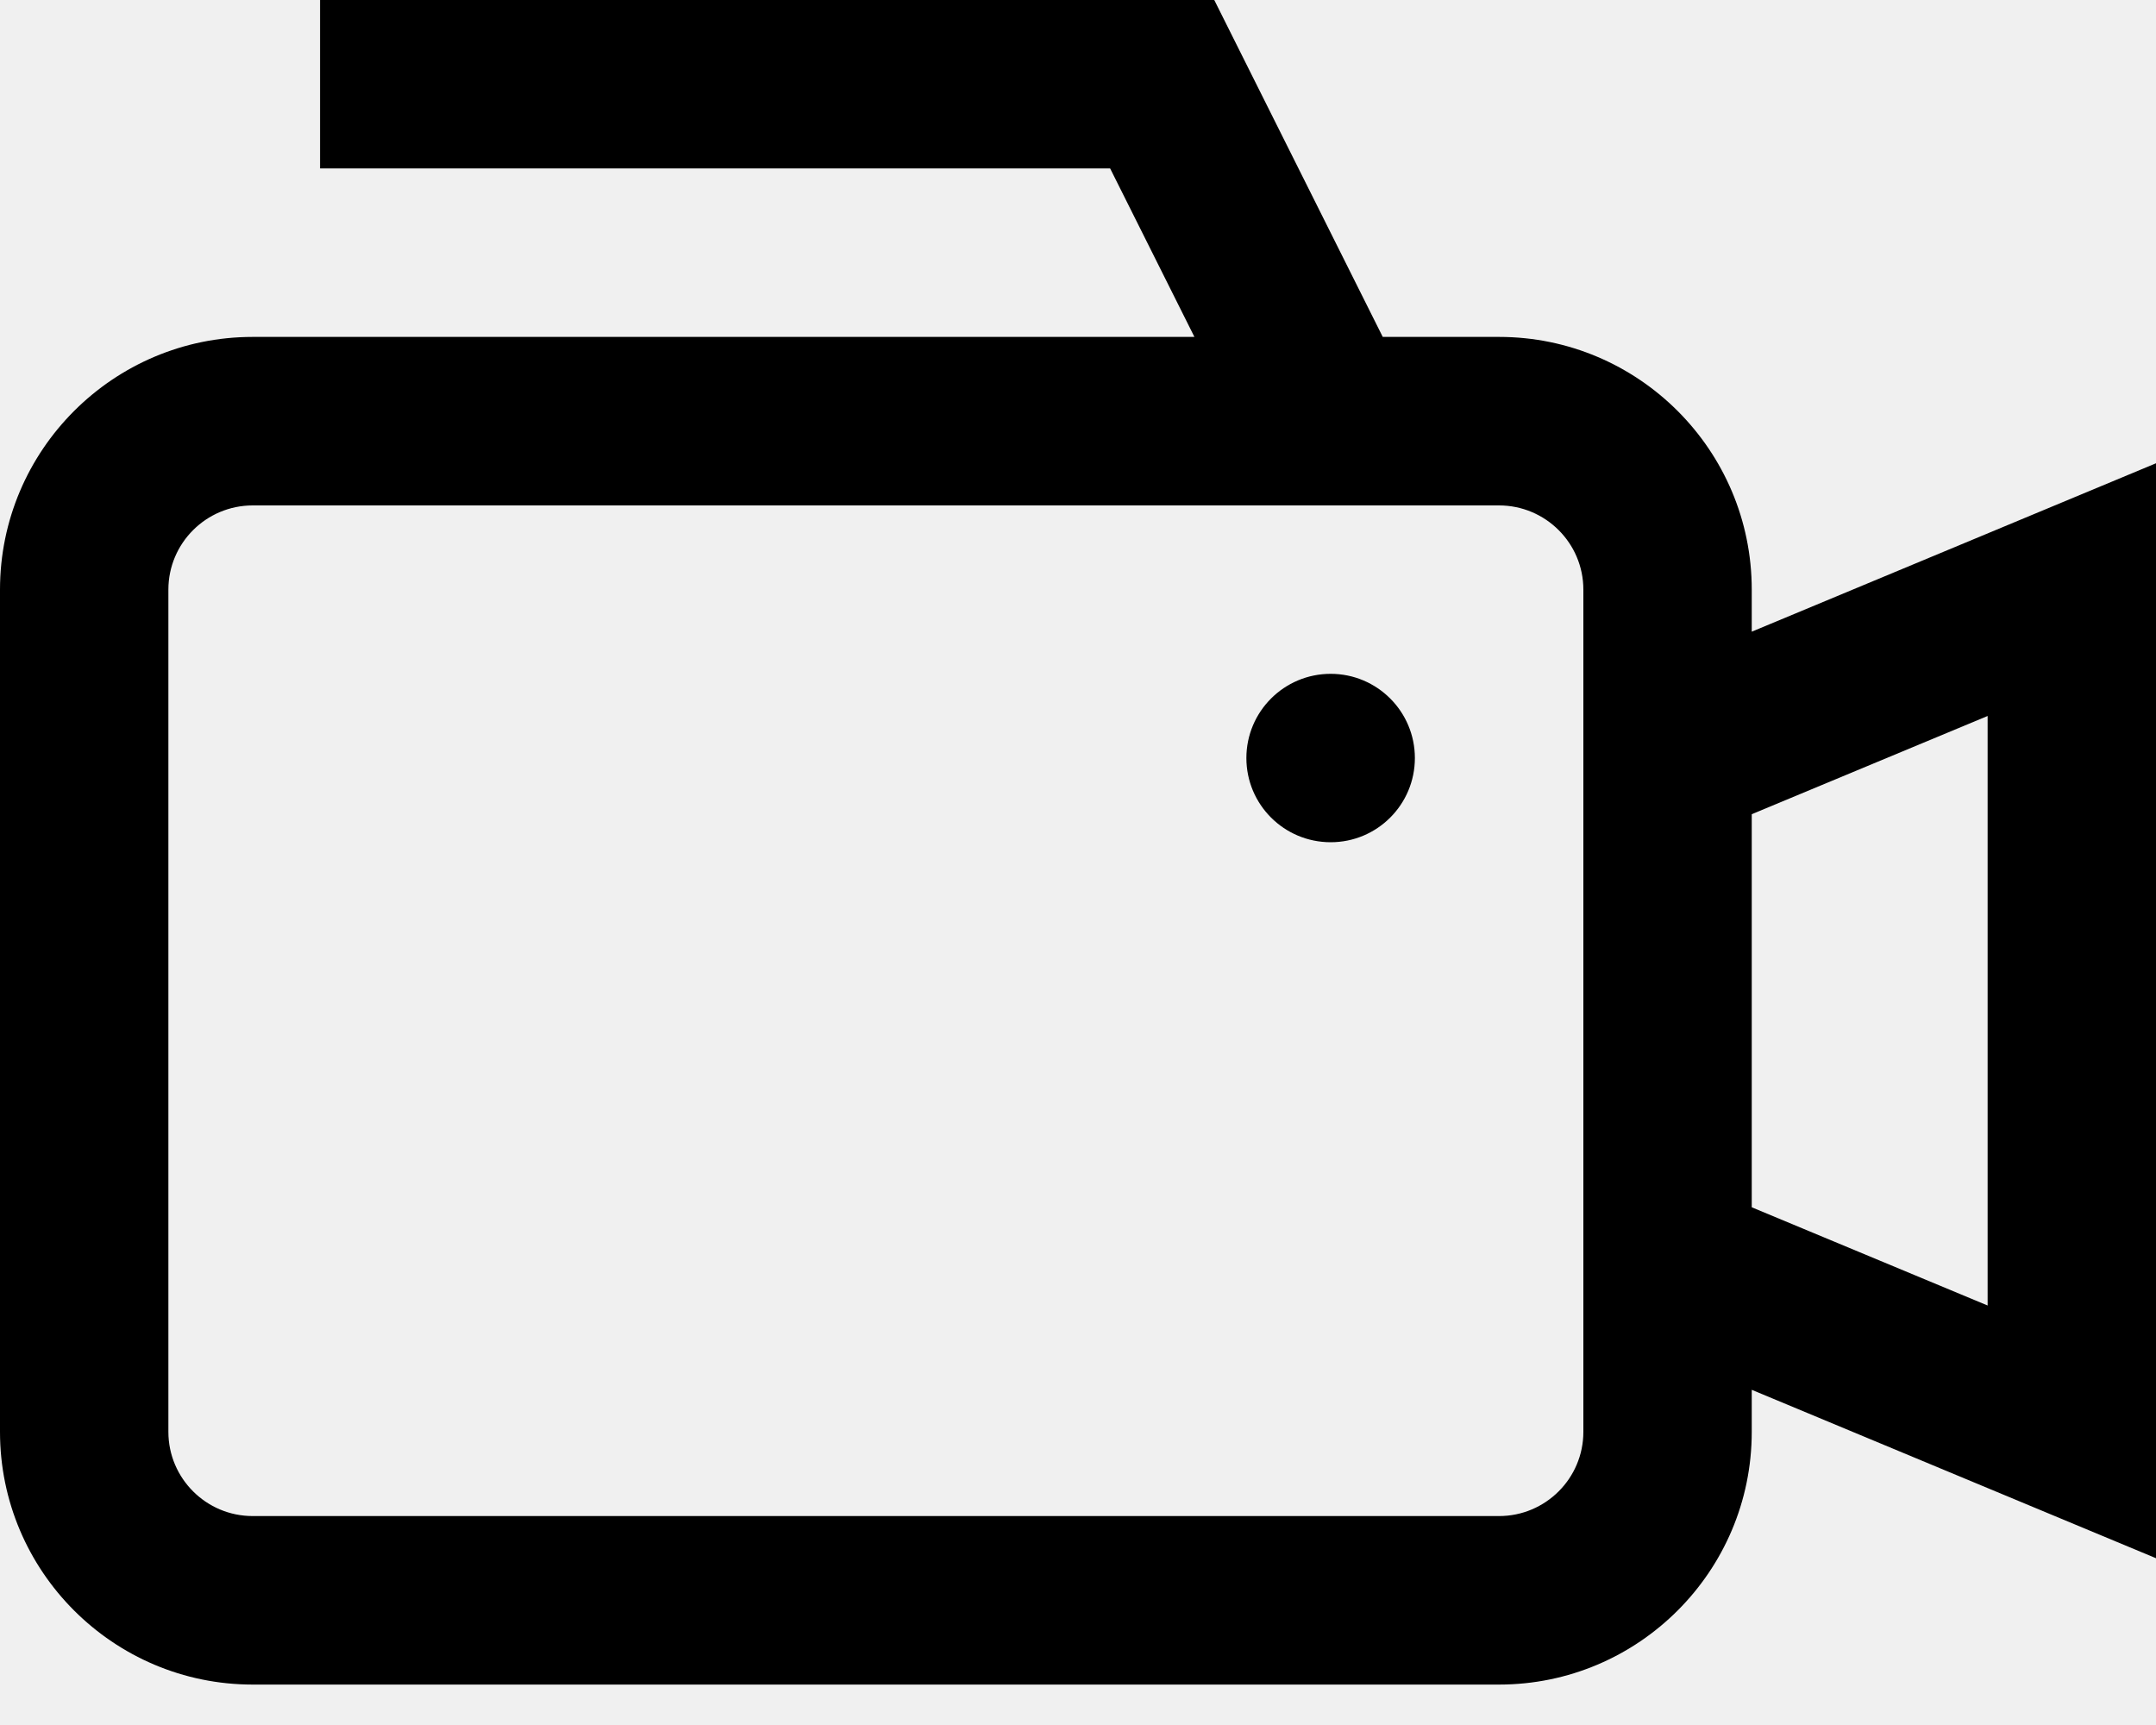
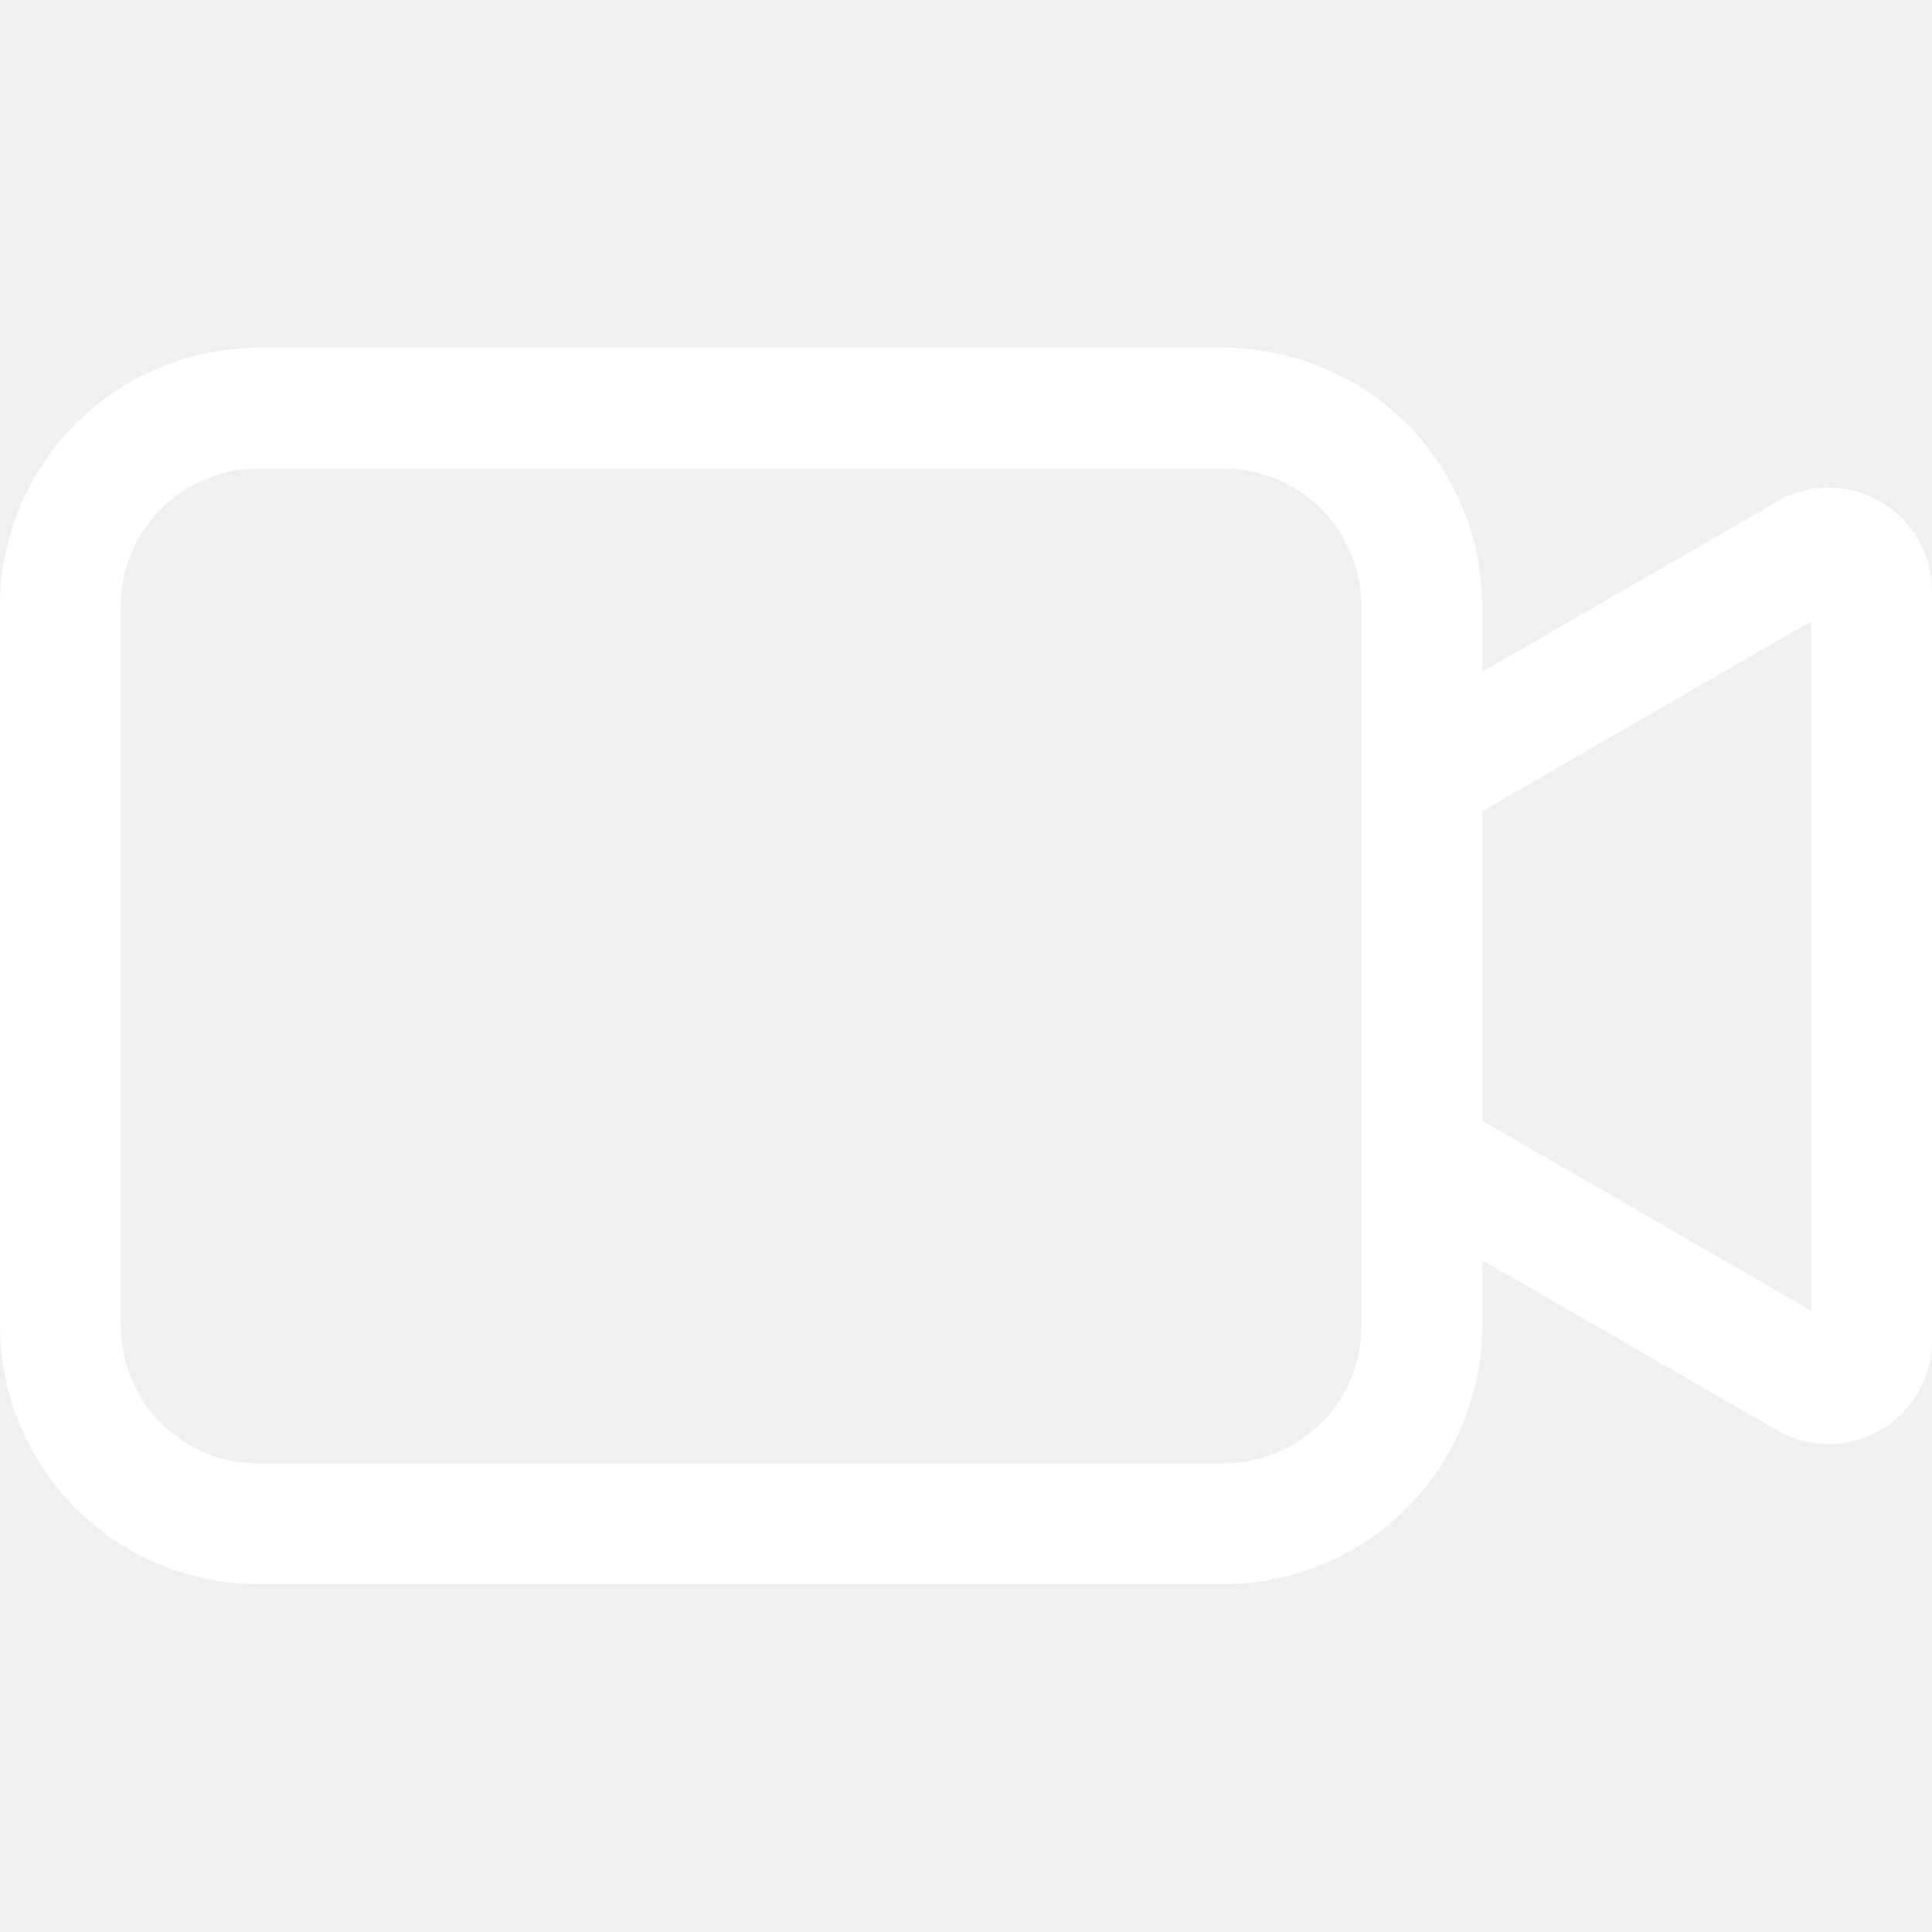
- <svg xmlns="http://www.w3.org/2000/svg" width="20" height="16" viewBox="0 0 20 16" fill="none">
-   <path d="M20 4.297L16.25 5.859V5.469C16.25 4.176 15.199 3.125 13.906 3.125H12.827L11.264 0H2.969V1.562H10.298L11.08 3.125H2.344C1.051 3.125 0 4.176 0 5.469V13.281C0 14.574 1.051 15.625 2.344 15.625H13.906C15.199 15.625 16.25 14.574 16.25 13.281V12.891L20 14.453V4.297ZM14.688 13.281C14.688 13.712 14.337 14.062 13.906 14.062H2.344C1.913 14.062 1.562 13.712 1.562 13.281V5.469C1.562 5.038 1.913 4.688 2.344 4.688H13.906C14.337 4.688 14.688 5.038 14.688 5.469V13.281ZM18.438 12.109L16.25 11.198V7.552L18.438 6.641V12.109Z" fill="black" />
-   <path d="M12.344 7.812C12.775 7.812 13.125 7.463 13.125 7.031C13.125 6.6 12.775 6.25 12.344 6.25C11.912 6.25 11.562 6.6 11.562 7.031C11.562 7.463 11.912 7.812 12.344 7.812Z" fill="black" />
+ <svg xmlns="http://www.w3.org/2000/svg" width="44" height="44" viewBox="0 0 44 44" fill="none">
+   <g clip-path="url(#clip0_87_628)">
+     <path d="M42.822 11.427C42.465 11.217 42.058 11.107 41.644 11.107C41.23 11.107 40.823 11.217 40.466 11.427L33.756 15.3V13.804C33.755 12.245 33.134 10.75 32.031 9.647C30.928 8.544 29.433 7.924 27.874 7.922H5.882C4.323 7.924 2.828 8.544 1.725 9.647C0.622 10.75 0.002 12.245 0 13.804L0 30.195C0.002 31.755 0.622 33.25 1.725 34.353C2.828 35.456 4.323 36.076 5.882 36.078H27.873C29.433 36.076 30.928 35.456 32.031 34.353C33.134 33.25 33.755 31.755 33.756 30.195V28.699L40.466 32.573C40.824 32.779 41.231 32.888 41.644 32.888C42.058 32.888 42.464 32.779 42.822 32.572C43.18 32.366 43.477 32.068 43.684 31.71C43.891 31.352 44 30.946 44 30.532V13.467C44.002 13.053 43.895 12.646 43.688 12.287C43.481 11.929 43.182 11.632 42.822 11.427ZM31.006 30.195C31.005 31.026 30.674 31.822 30.087 32.409C29.5 32.997 28.704 33.327 27.873 33.328H5.882C5.052 33.327 4.256 32.997 3.668 32.409C3.081 31.822 2.751 31.026 2.75 30.195V13.804C2.751 12.974 3.081 12.178 3.668 11.59C4.256 11.003 5.052 10.673 5.882 10.672H27.873C28.704 10.673 29.5 11.003 30.088 11.59C30.675 12.178 31.005 12.974 31.006 13.804L31.006 30.195ZM41.25 29.85L33.756 25.523V18.476L41.25 14.149V29.85Z" fill="white" />
+   </g>
+   <defs>
+     <clipPath id="clip0_87_628">
+       <rect width="44" height="44" fill="white" />
+     </clipPath>
+   </defs>
</svg>
